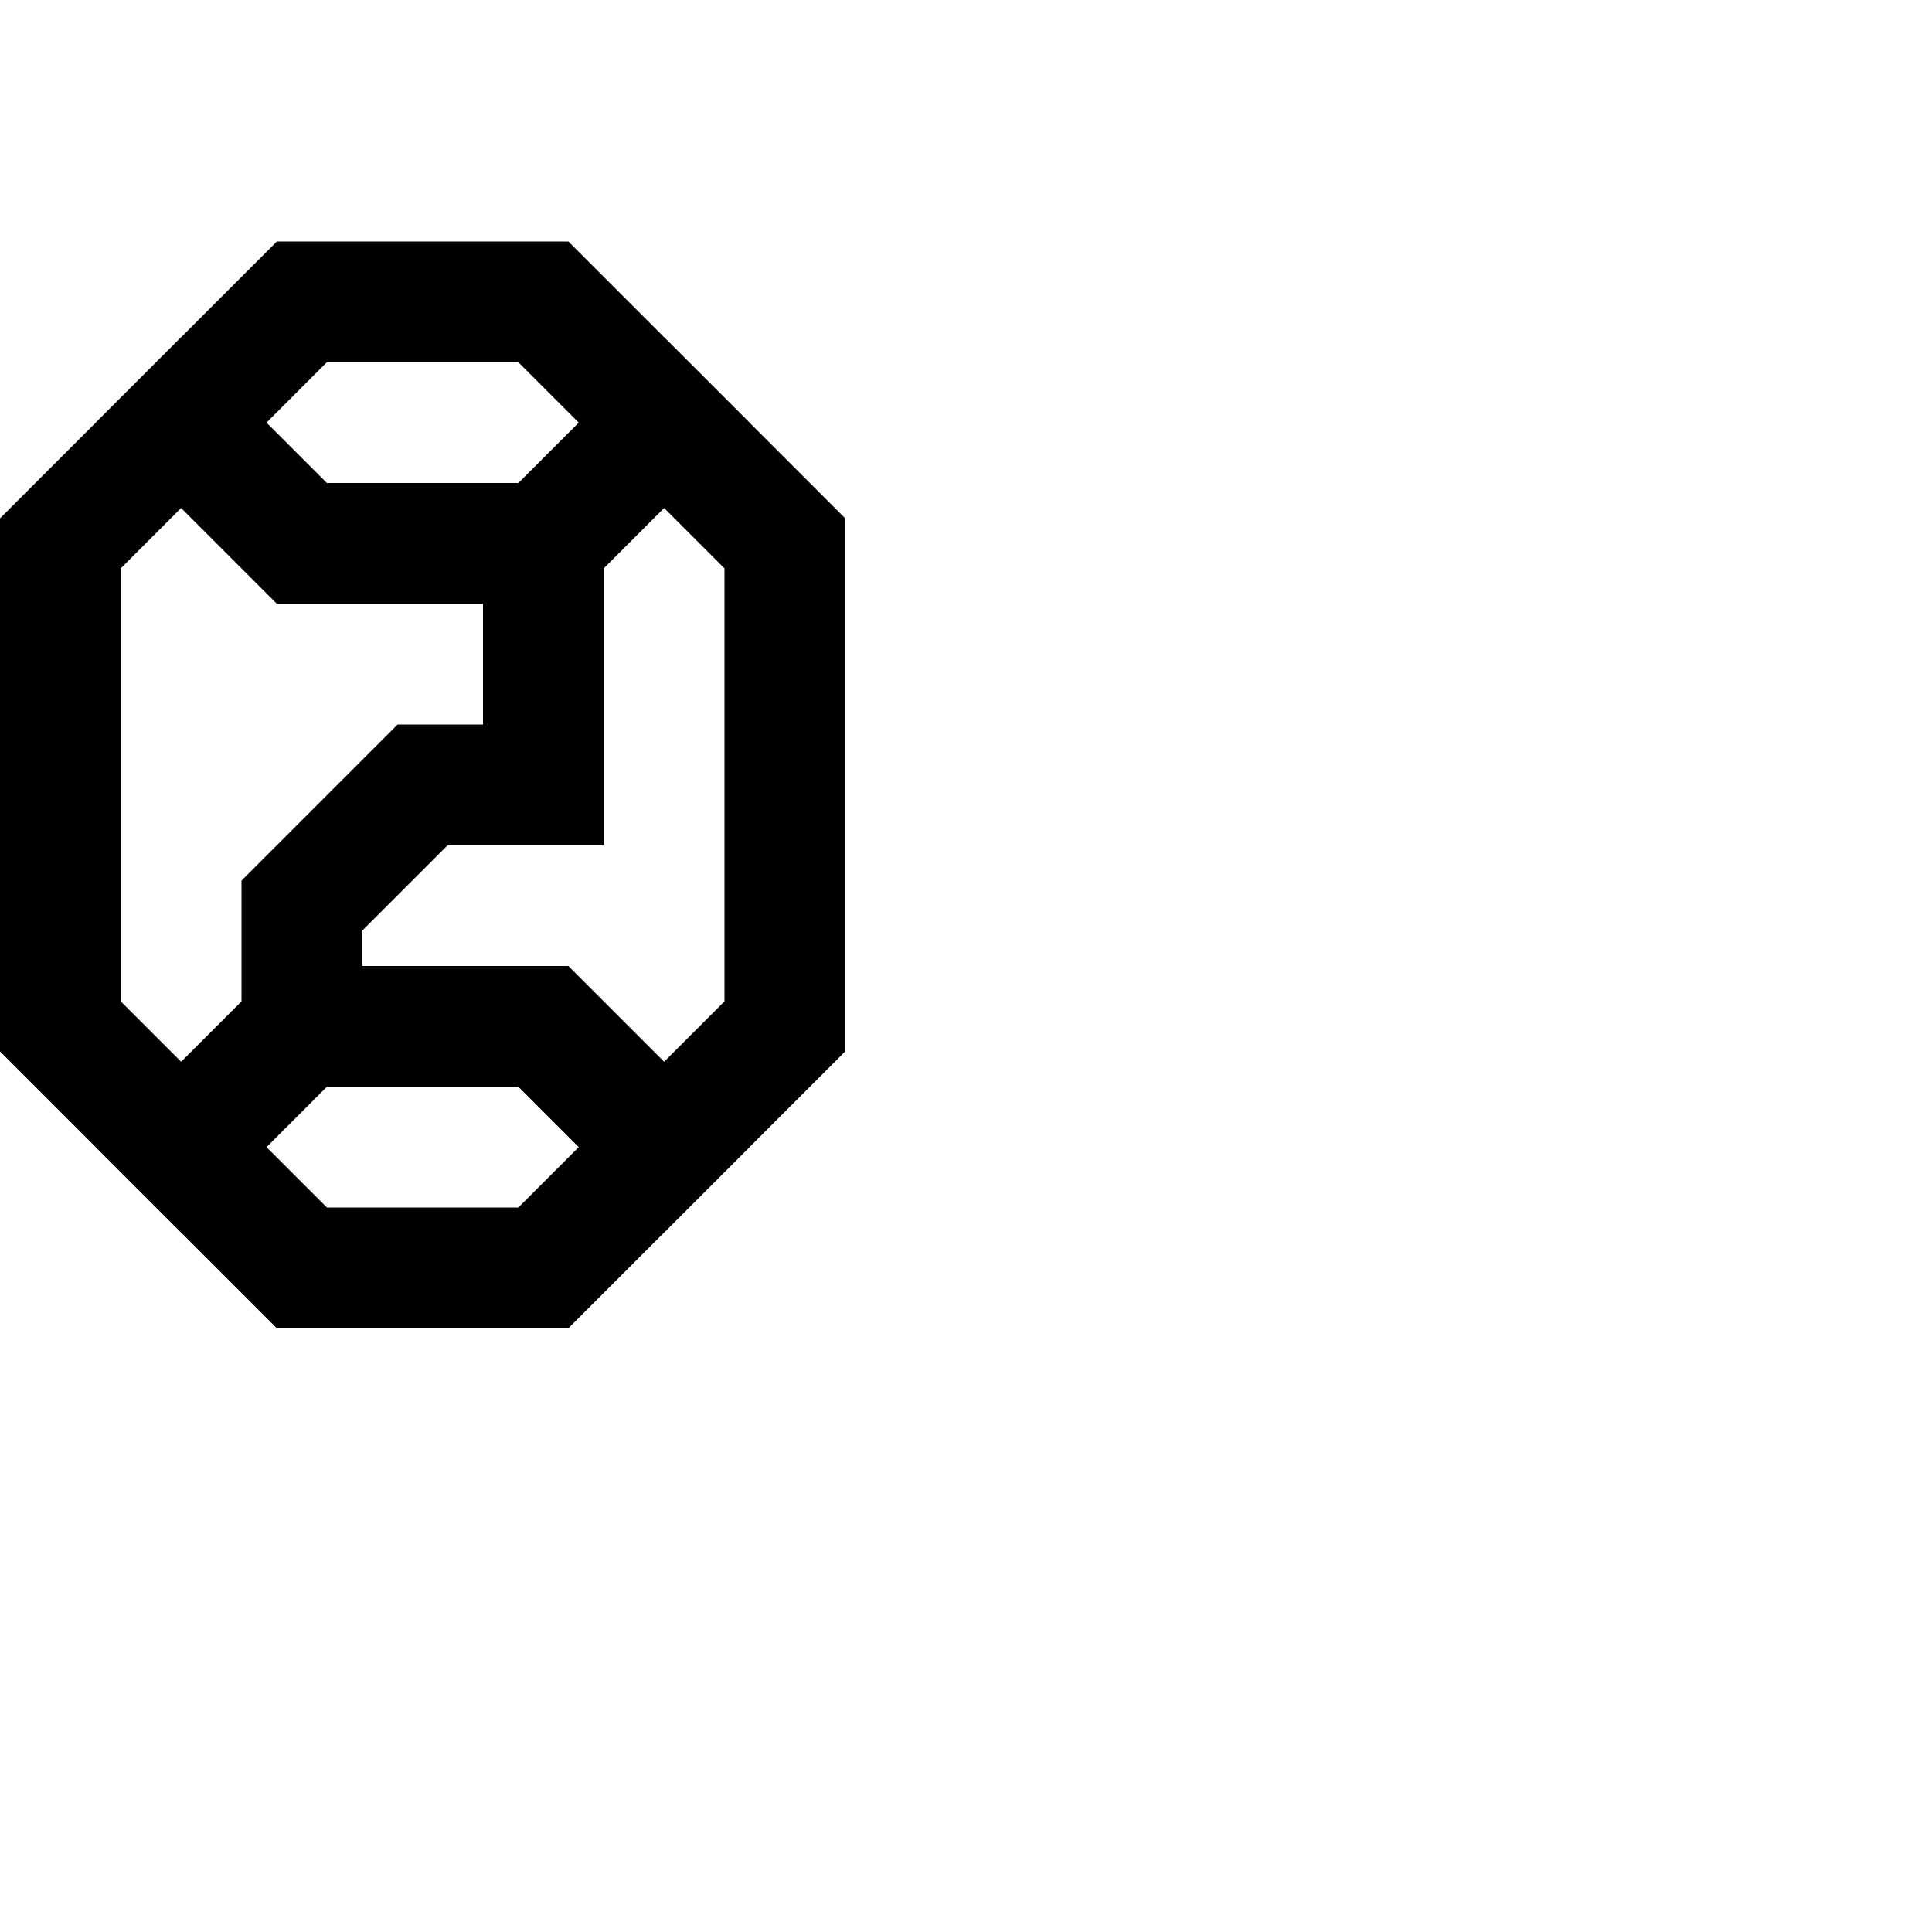
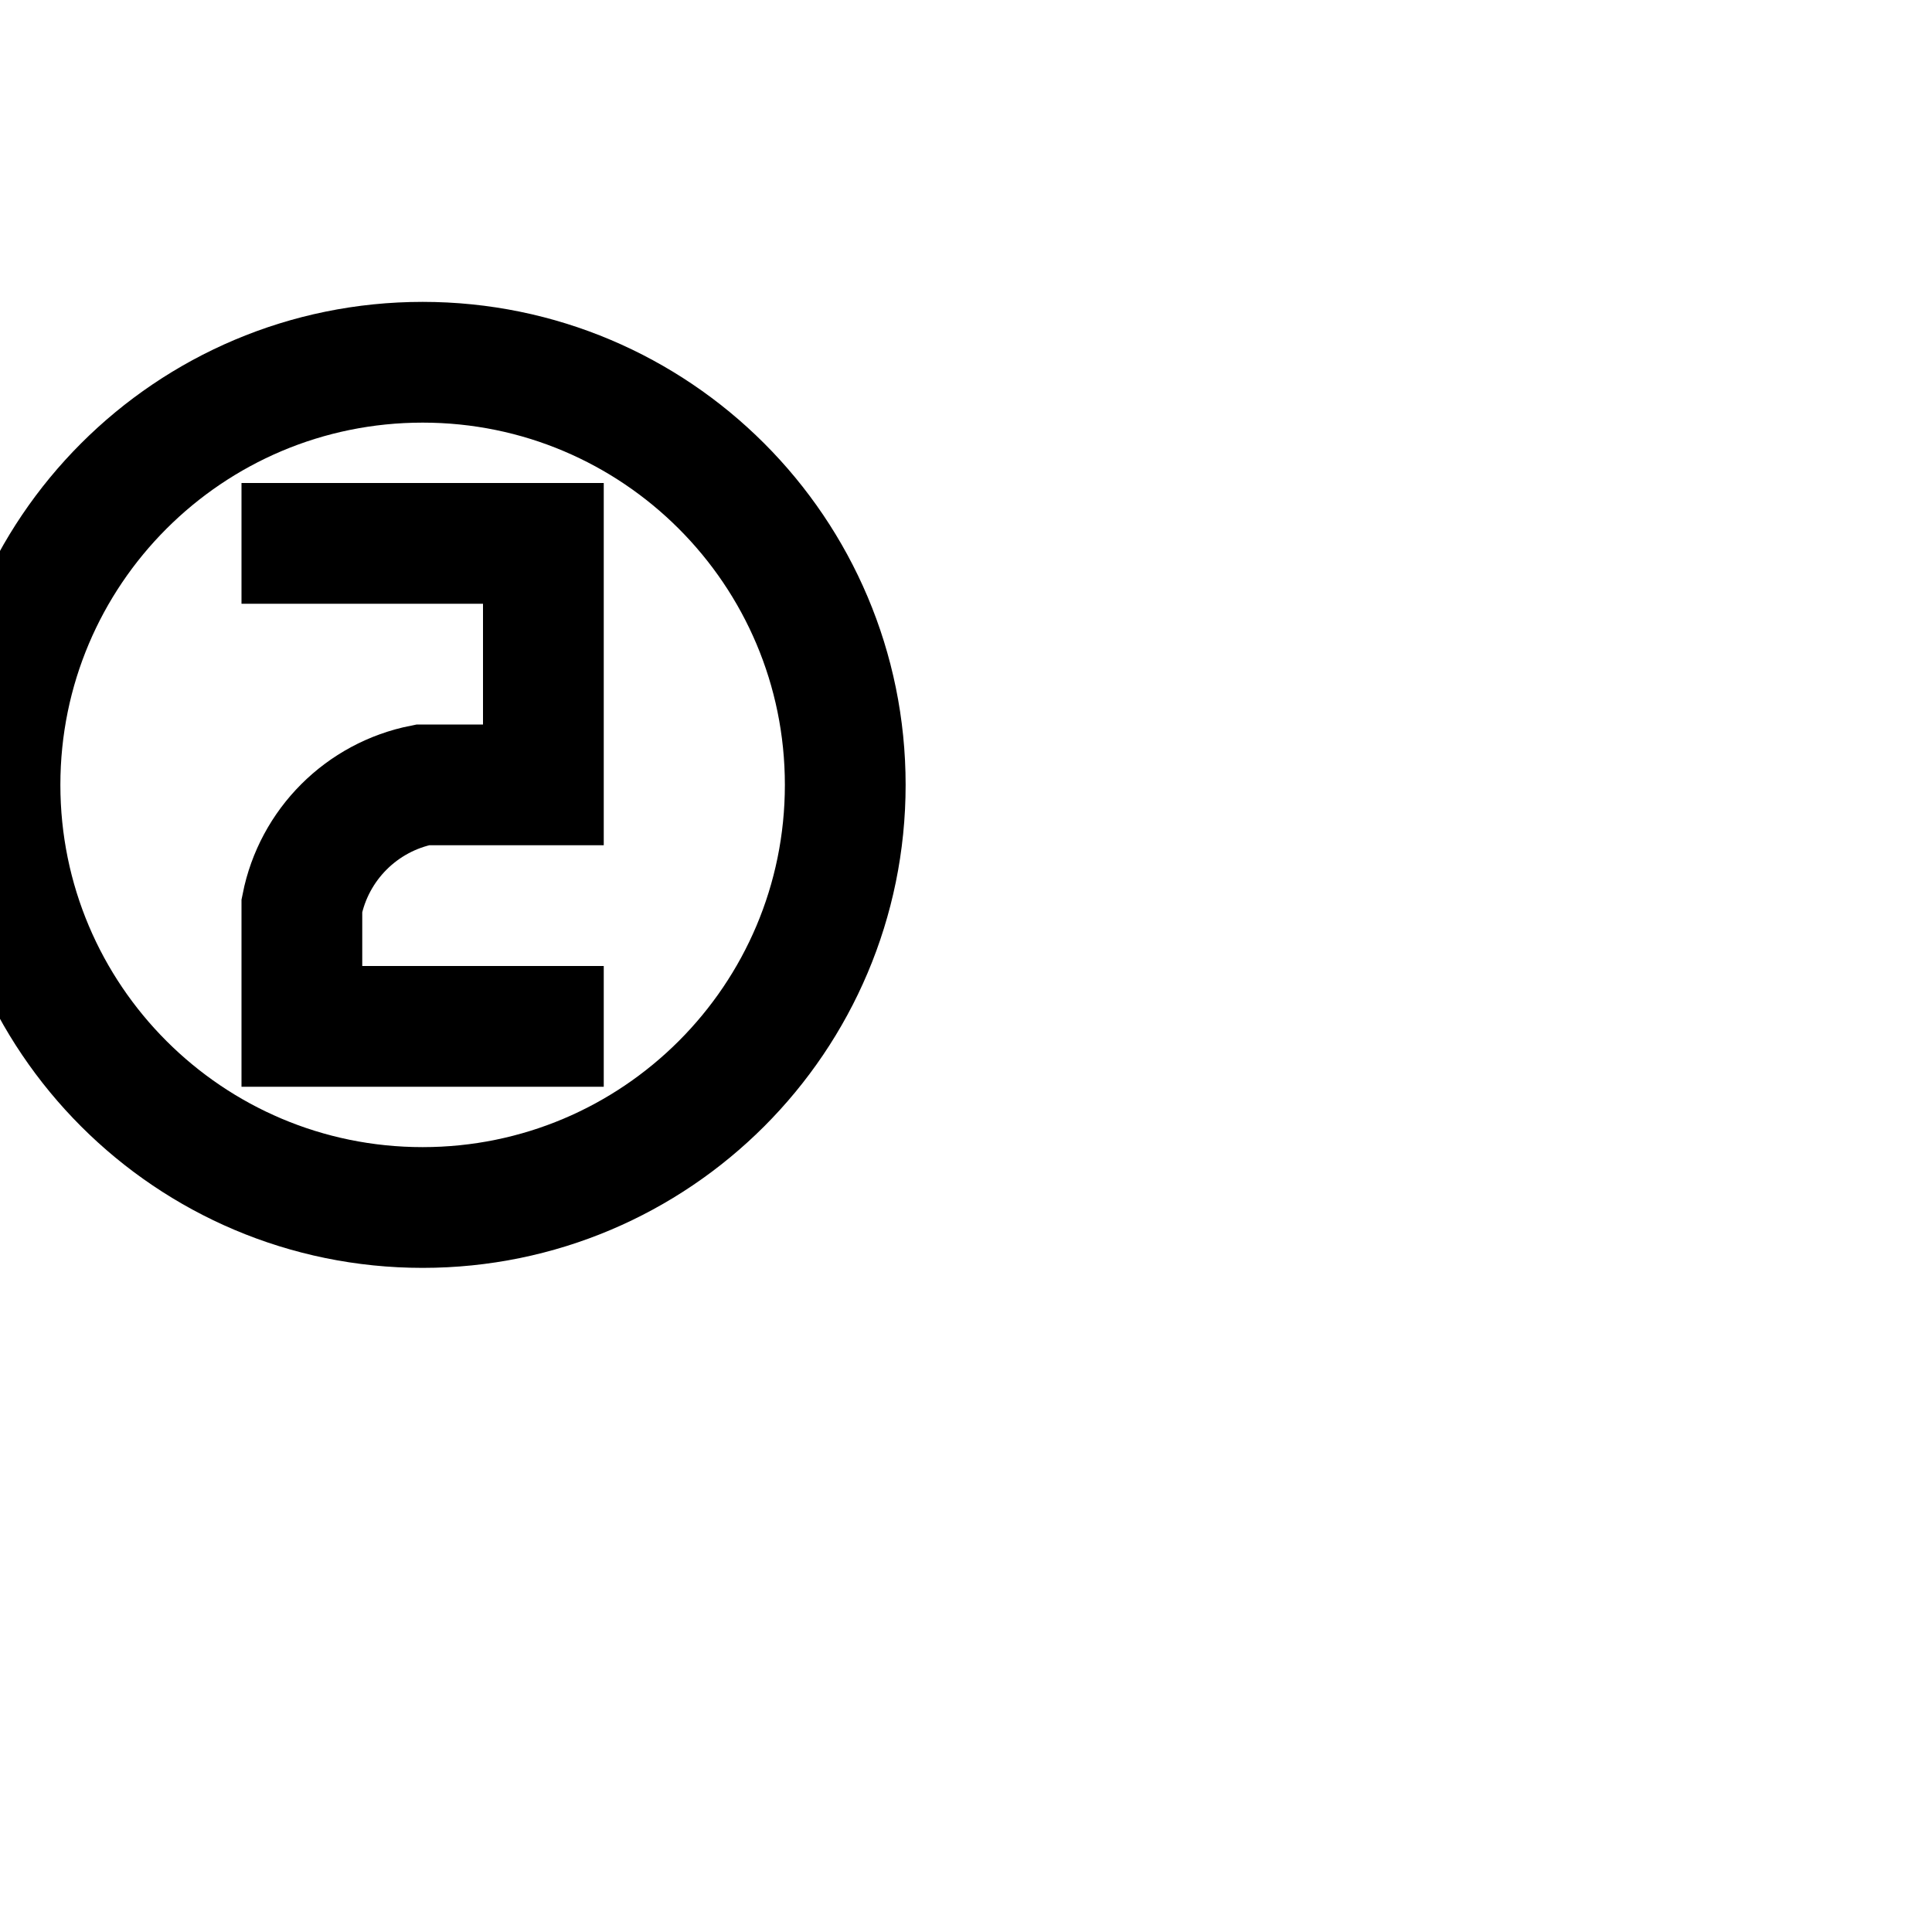
<svg xmlns="http://www.w3.org/2000/svg" viewBox="0 0 16 16" width="160" height="160">
-   <path d="M1.854 3.146 C1.520 3.480 0.833 4.167 0.500 4.500 C0.500 5.833 0.500 7.167 0.500 8.500 C0.833 8.833 1.520 9.520 1.854 9.854  M1.146 3.854 C1.480 3.520 2.167 2.833 2.500 2.500 C3.167 2.500 3.833 2.500 4.500 2.500 C4.833 2.833 5.520 3.520 5.854 3.854  M1.146 3.146 C1.480 3.480 2.167 4.167 2.500 4.500 C3.167 4.500 4.333 4.500 5.000 4.500  M1.146 9.854 C1.480 9.520 2.520 8.480 2.854 8.146  M1.146 9.146 C1.480 9.480 2.167 10.167 2.500 10.500 C3.167 10.500 3.833 10.500 4.500 10.500 C4.833 10.167 5.520 9.480 5.854 9.146  M2.500 9.000 C2.500 8.667 2.500 7.833 2.500 7.500 C2.833 7.167 3.167 6.833 3.500 6.500 C3.833 6.500 4.667 6.500 5.000 6.500  M4.500 7.000 C4.500 6.333 4.500 4.667 4.500 4.000  M2.000 8.500 C2.667 8.500 3.833 8.500 4.500 8.500 C4.833 8.833 5.520 9.520 5.854 9.854  M4.146 4.854 C4.480 4.520 5.520 3.480 5.854 3.146  M5.146 3.146 C5.480 3.480 6.167 4.167 6.500 4.500 C6.500 5.833 6.500 7.167 6.500 8.500 C6.167 8.833 5.480 9.520 5.146 9.854 " fill="none" stroke="#000" stroke-width="1.0" stroke-linecap="butt" stroke-linejoin="miter" stroke-miterlimit="4" />
+   <path d="M7.000 6.500 C7.000 4.567 5.433 3.000 3.500 3.000 C1.567 3.000 0.000 4.567 0.000 6.500 C-0.000 8.433 1.567 10.000 3.500 10.000 C5.433 10.000 7.000 8.433 7.000 6.500 Z M2.000 4.500 C2.667 4.500 4.333 4.500 5.000 4.500  M4.500 4.000 C4.500 4.667 4.500 6.333 4.500 7.000  M5.000 6.500 C4.667 6.500 3.833 6.500 3.500 6.500 C2.995 6.600 2.600 6.995 2.500 7.500 C2.500 7.833 2.500 8.667 2.500 9.000  M2.000 8.500 C2.667 8.500 4.333 8.500 5.000 8.500 " fill="none" stroke="#000" stroke-width="1.0" stroke-linecap="butt" stroke-linejoin="miter" stroke-miterlimit="4" />
</svg>
